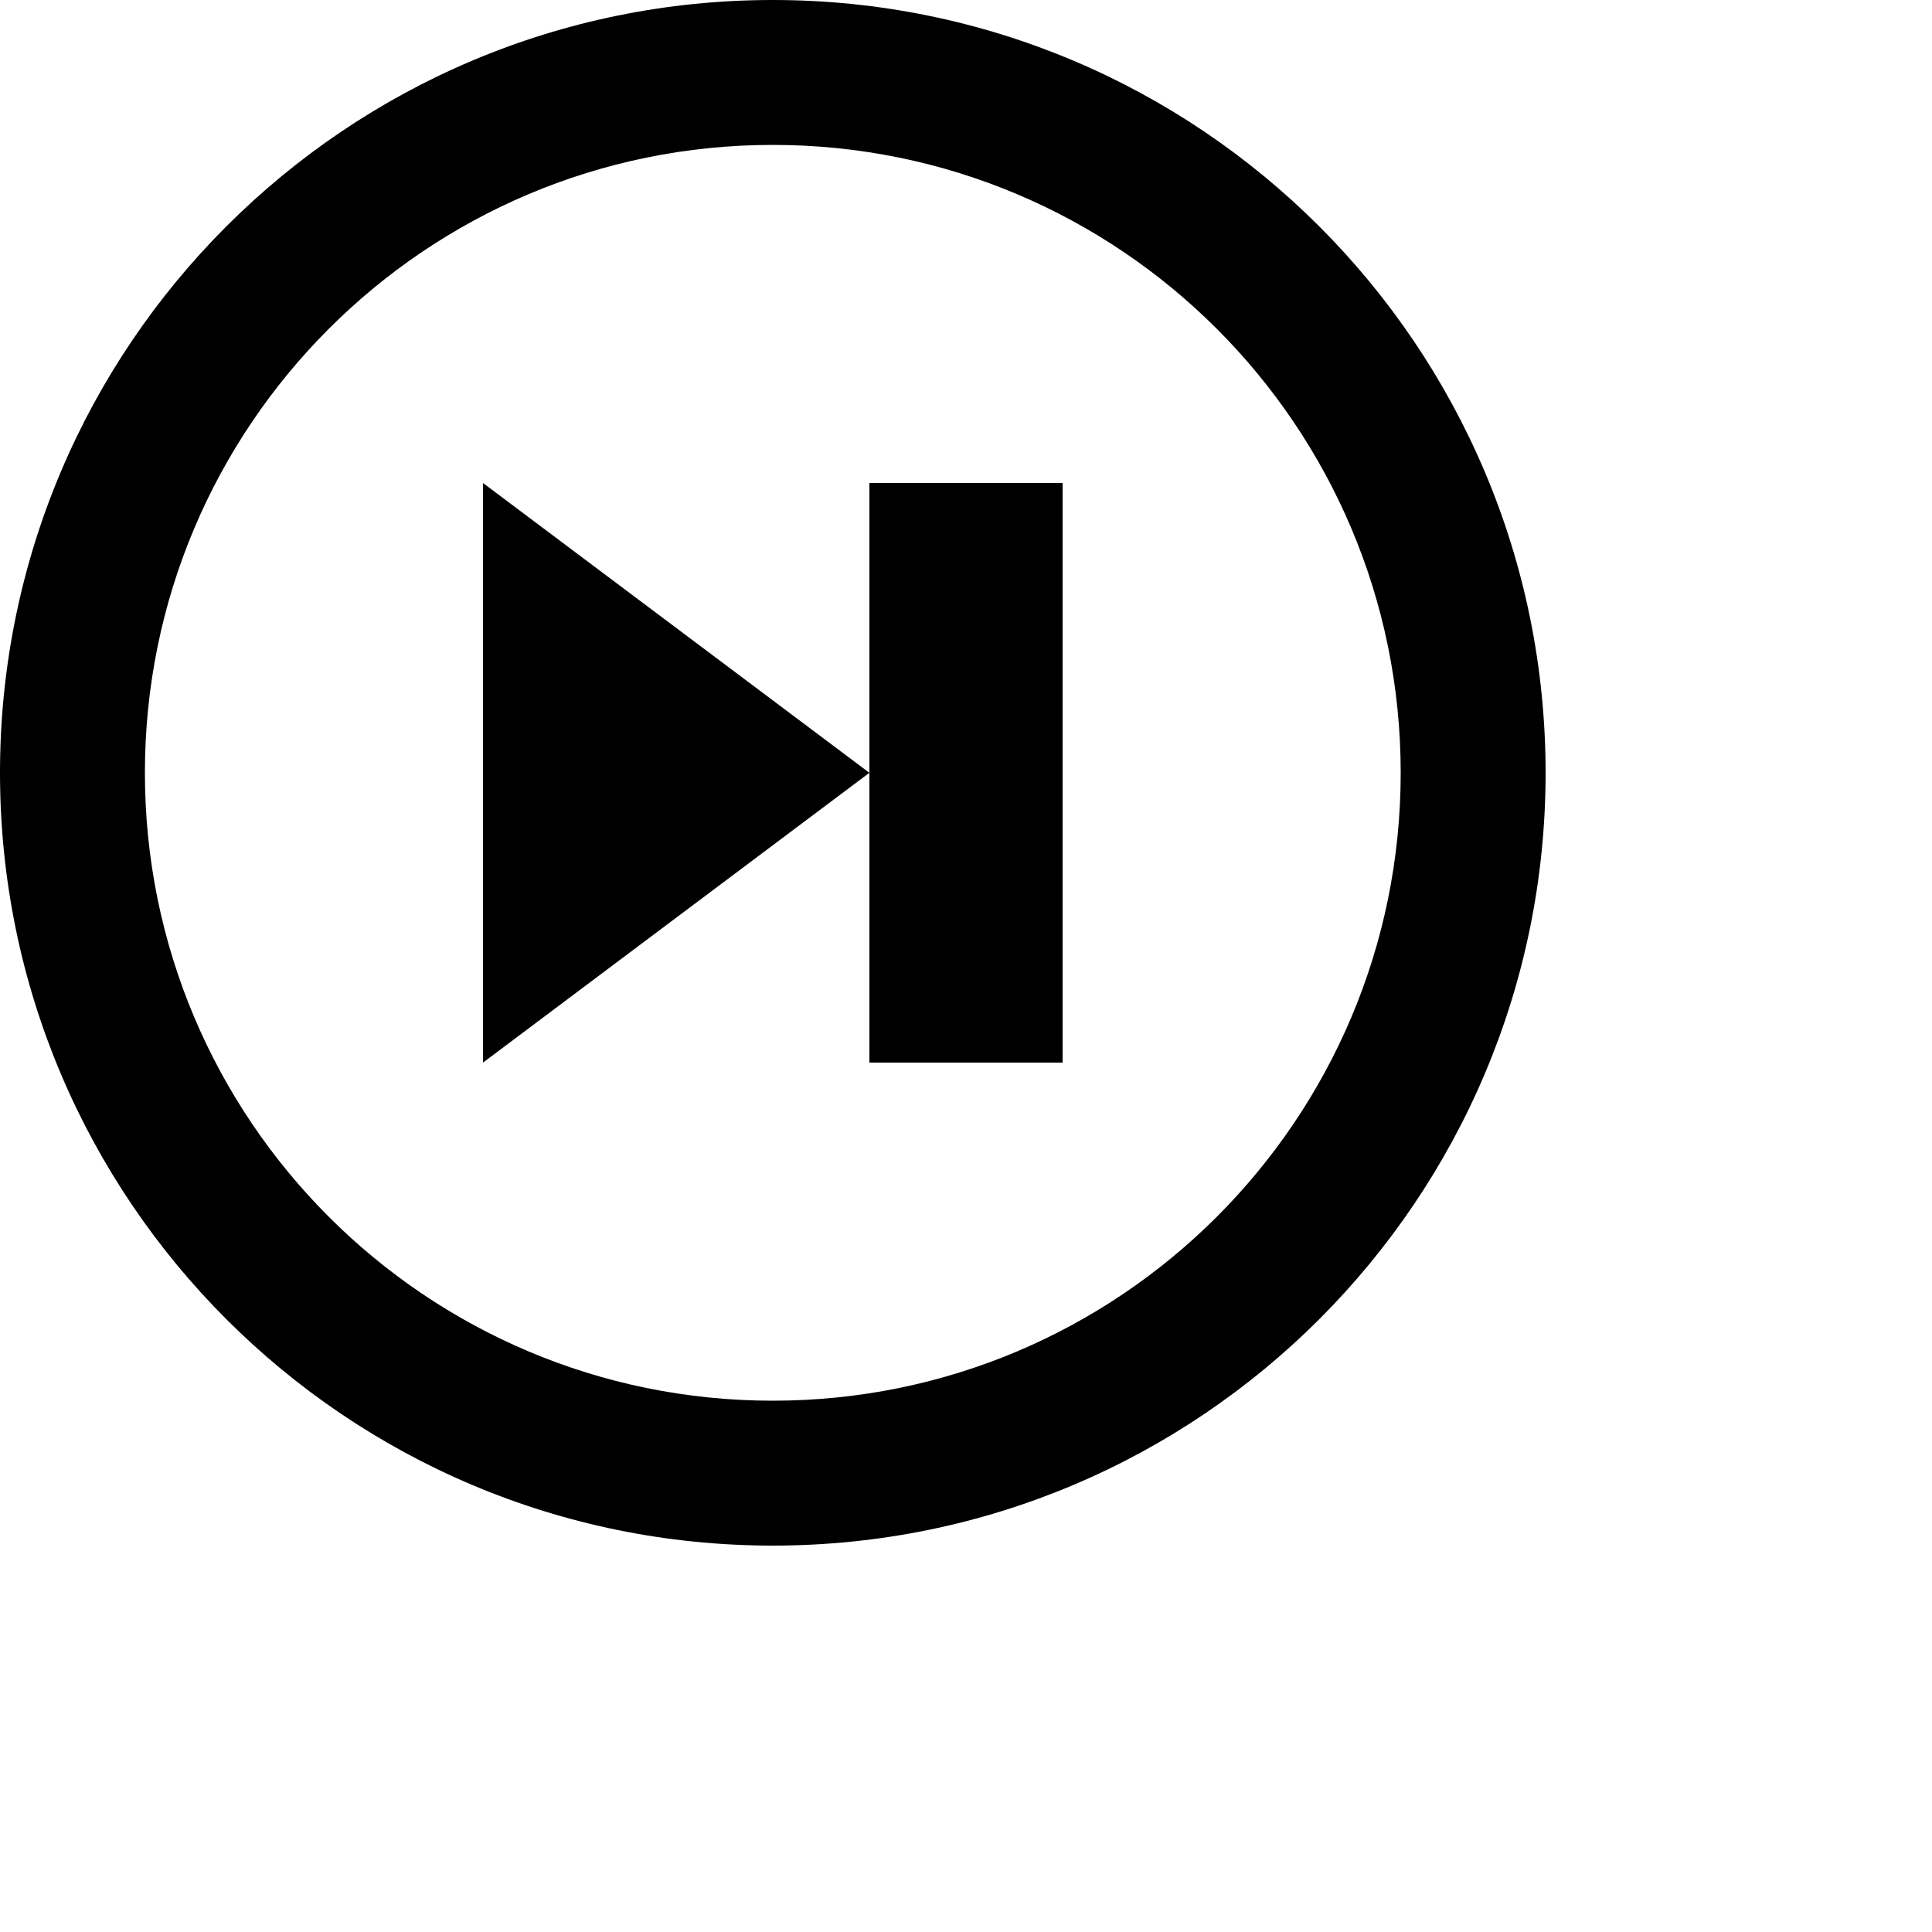
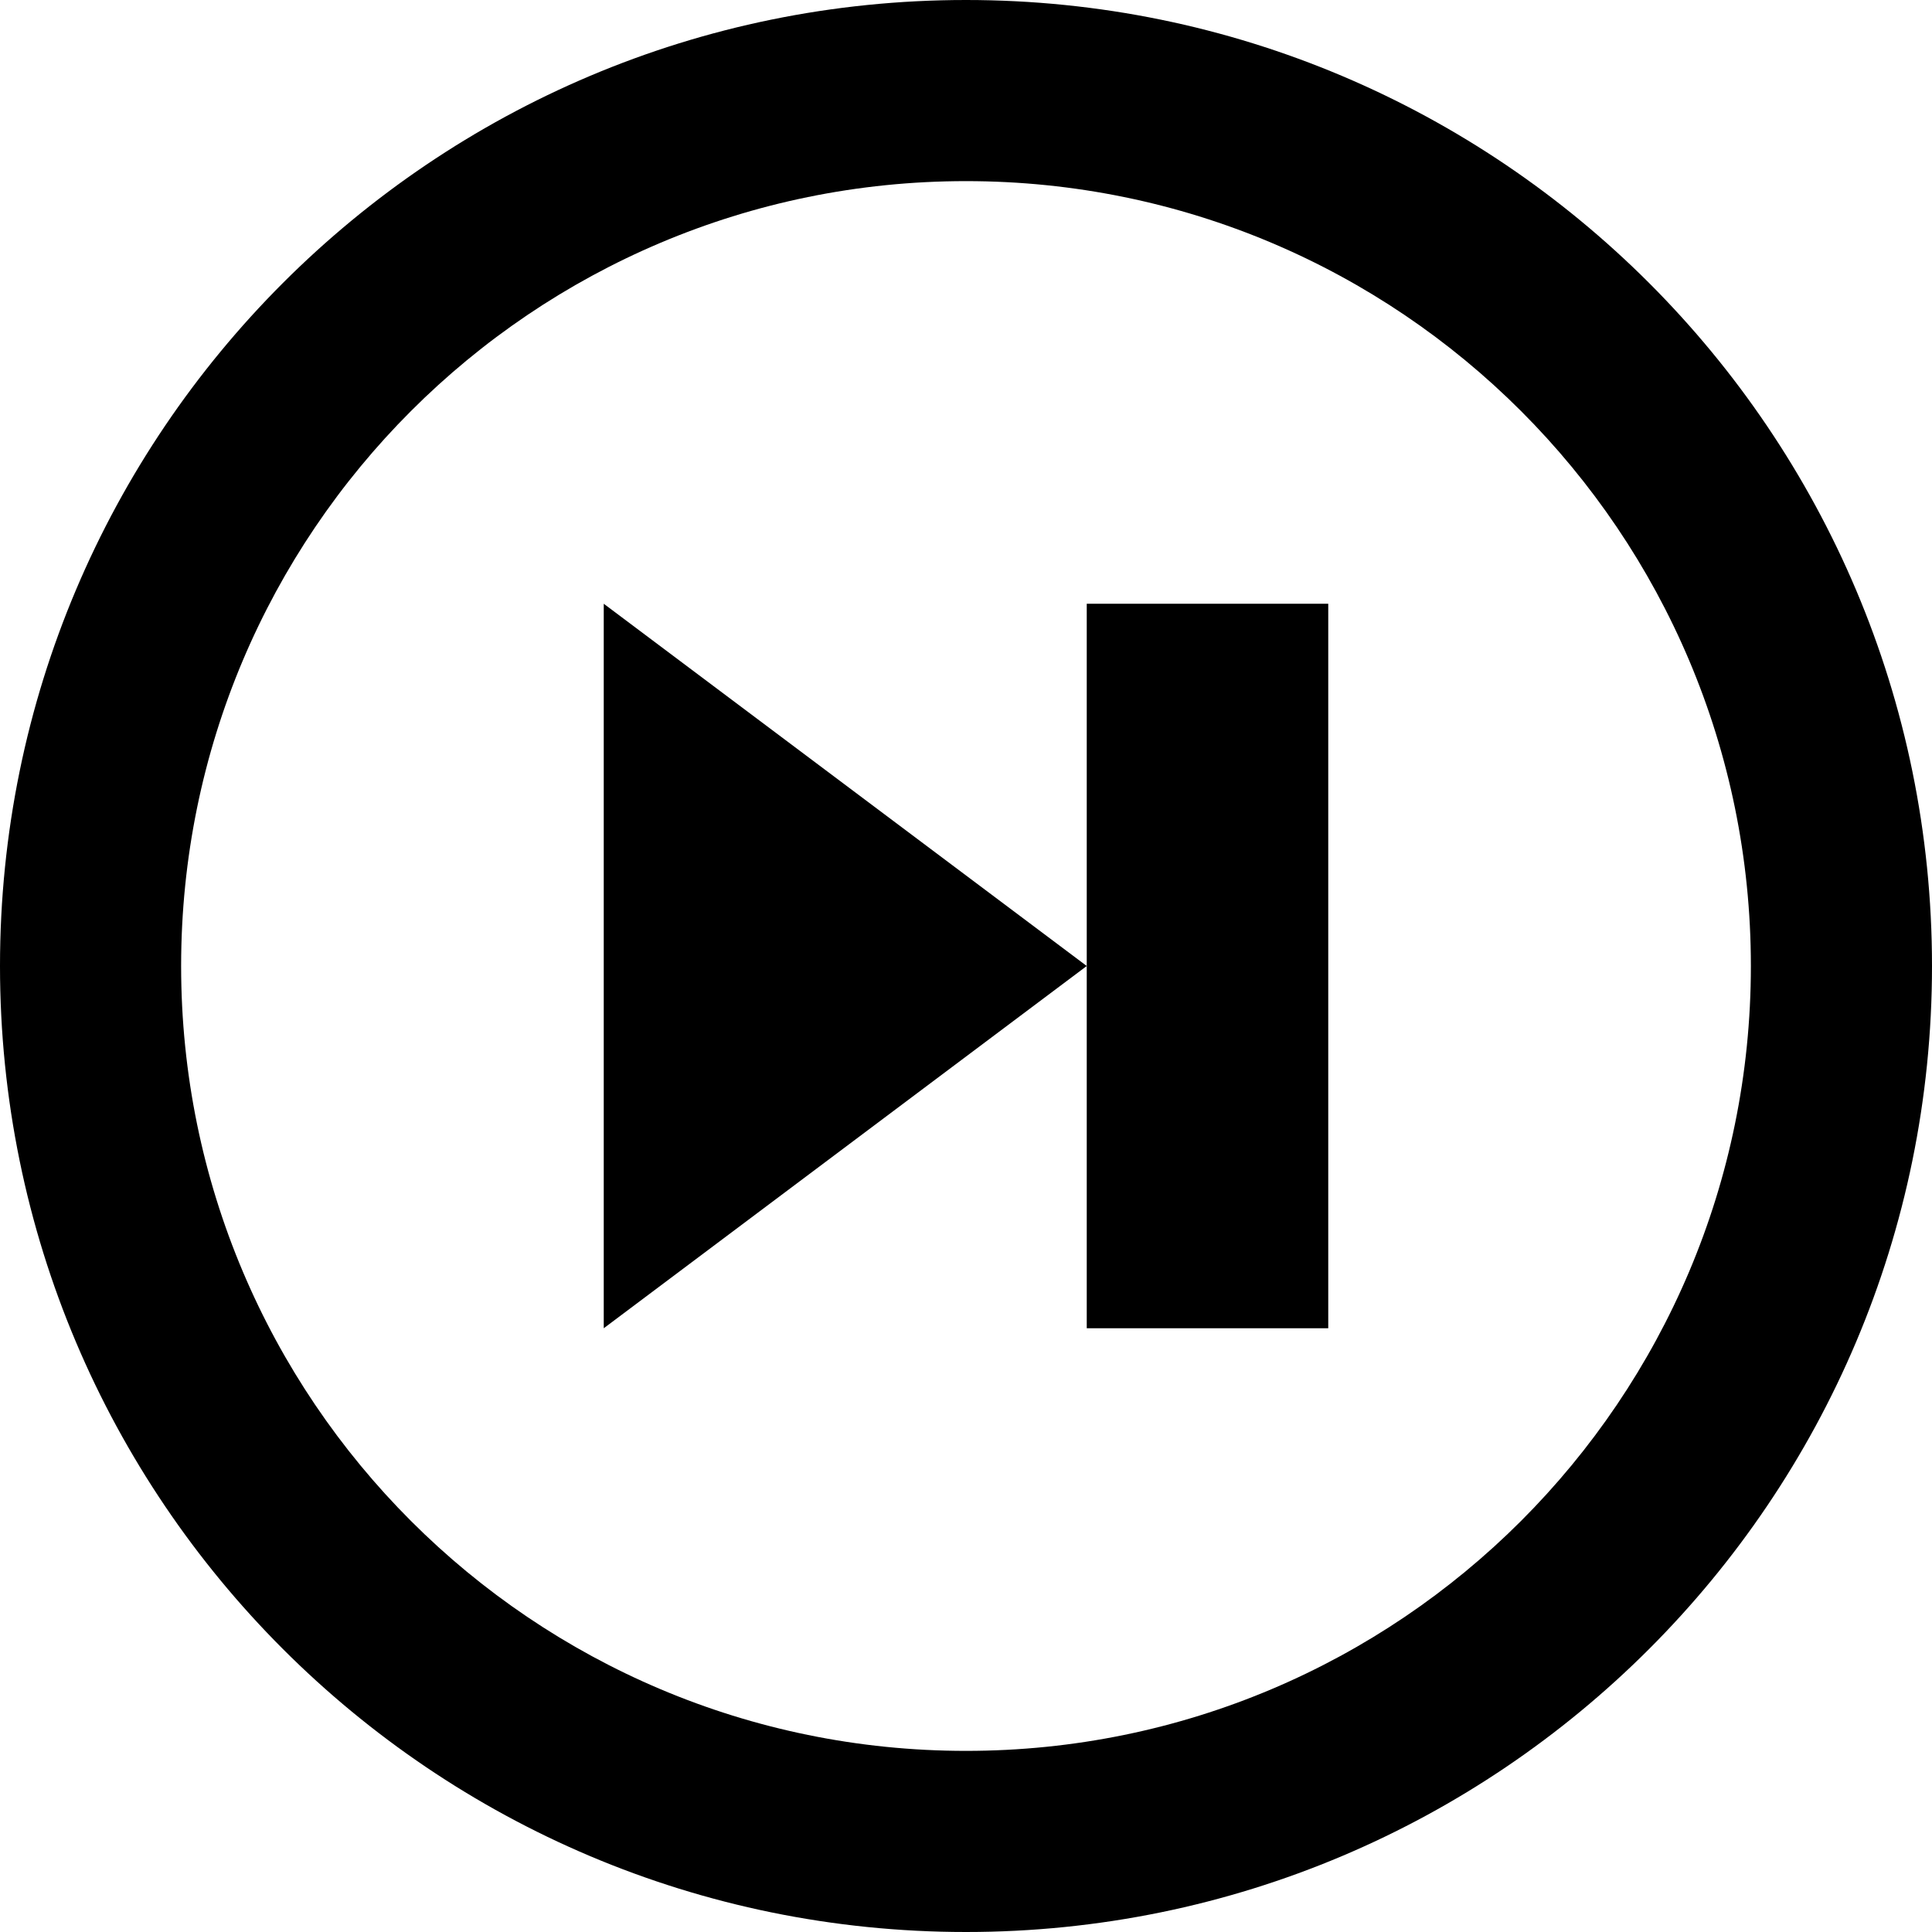
- <svg xmlns="http://www.w3.org/2000/svg" version="1.1" width="20" height="20" viewBox="0 0 20 20">
+ <svg xmlns="http://www.w3.org/2000/svg" version="1.1" width="20" height="20" viewBox="0 0 16 16">
  <path fill="#000000" d="M8 0c4.418 0 8 3.582 8 8s-3.582 8-8 8-8-3.582-8-8 3.582-8 8-8zM8 14.5c3.59 0 6.5-2.91 6.5-6.5s-2.91-6.5-6.5-6.5-6.5 2.91-6.5 6.5 2.91 6.5 6.5 6.5z" />
  <path fill="#000000" d="M9 8l-4-3v6z" />
  <path fill="#000000" d="M11 5h-2v6h2v-6z" />
</svg>
